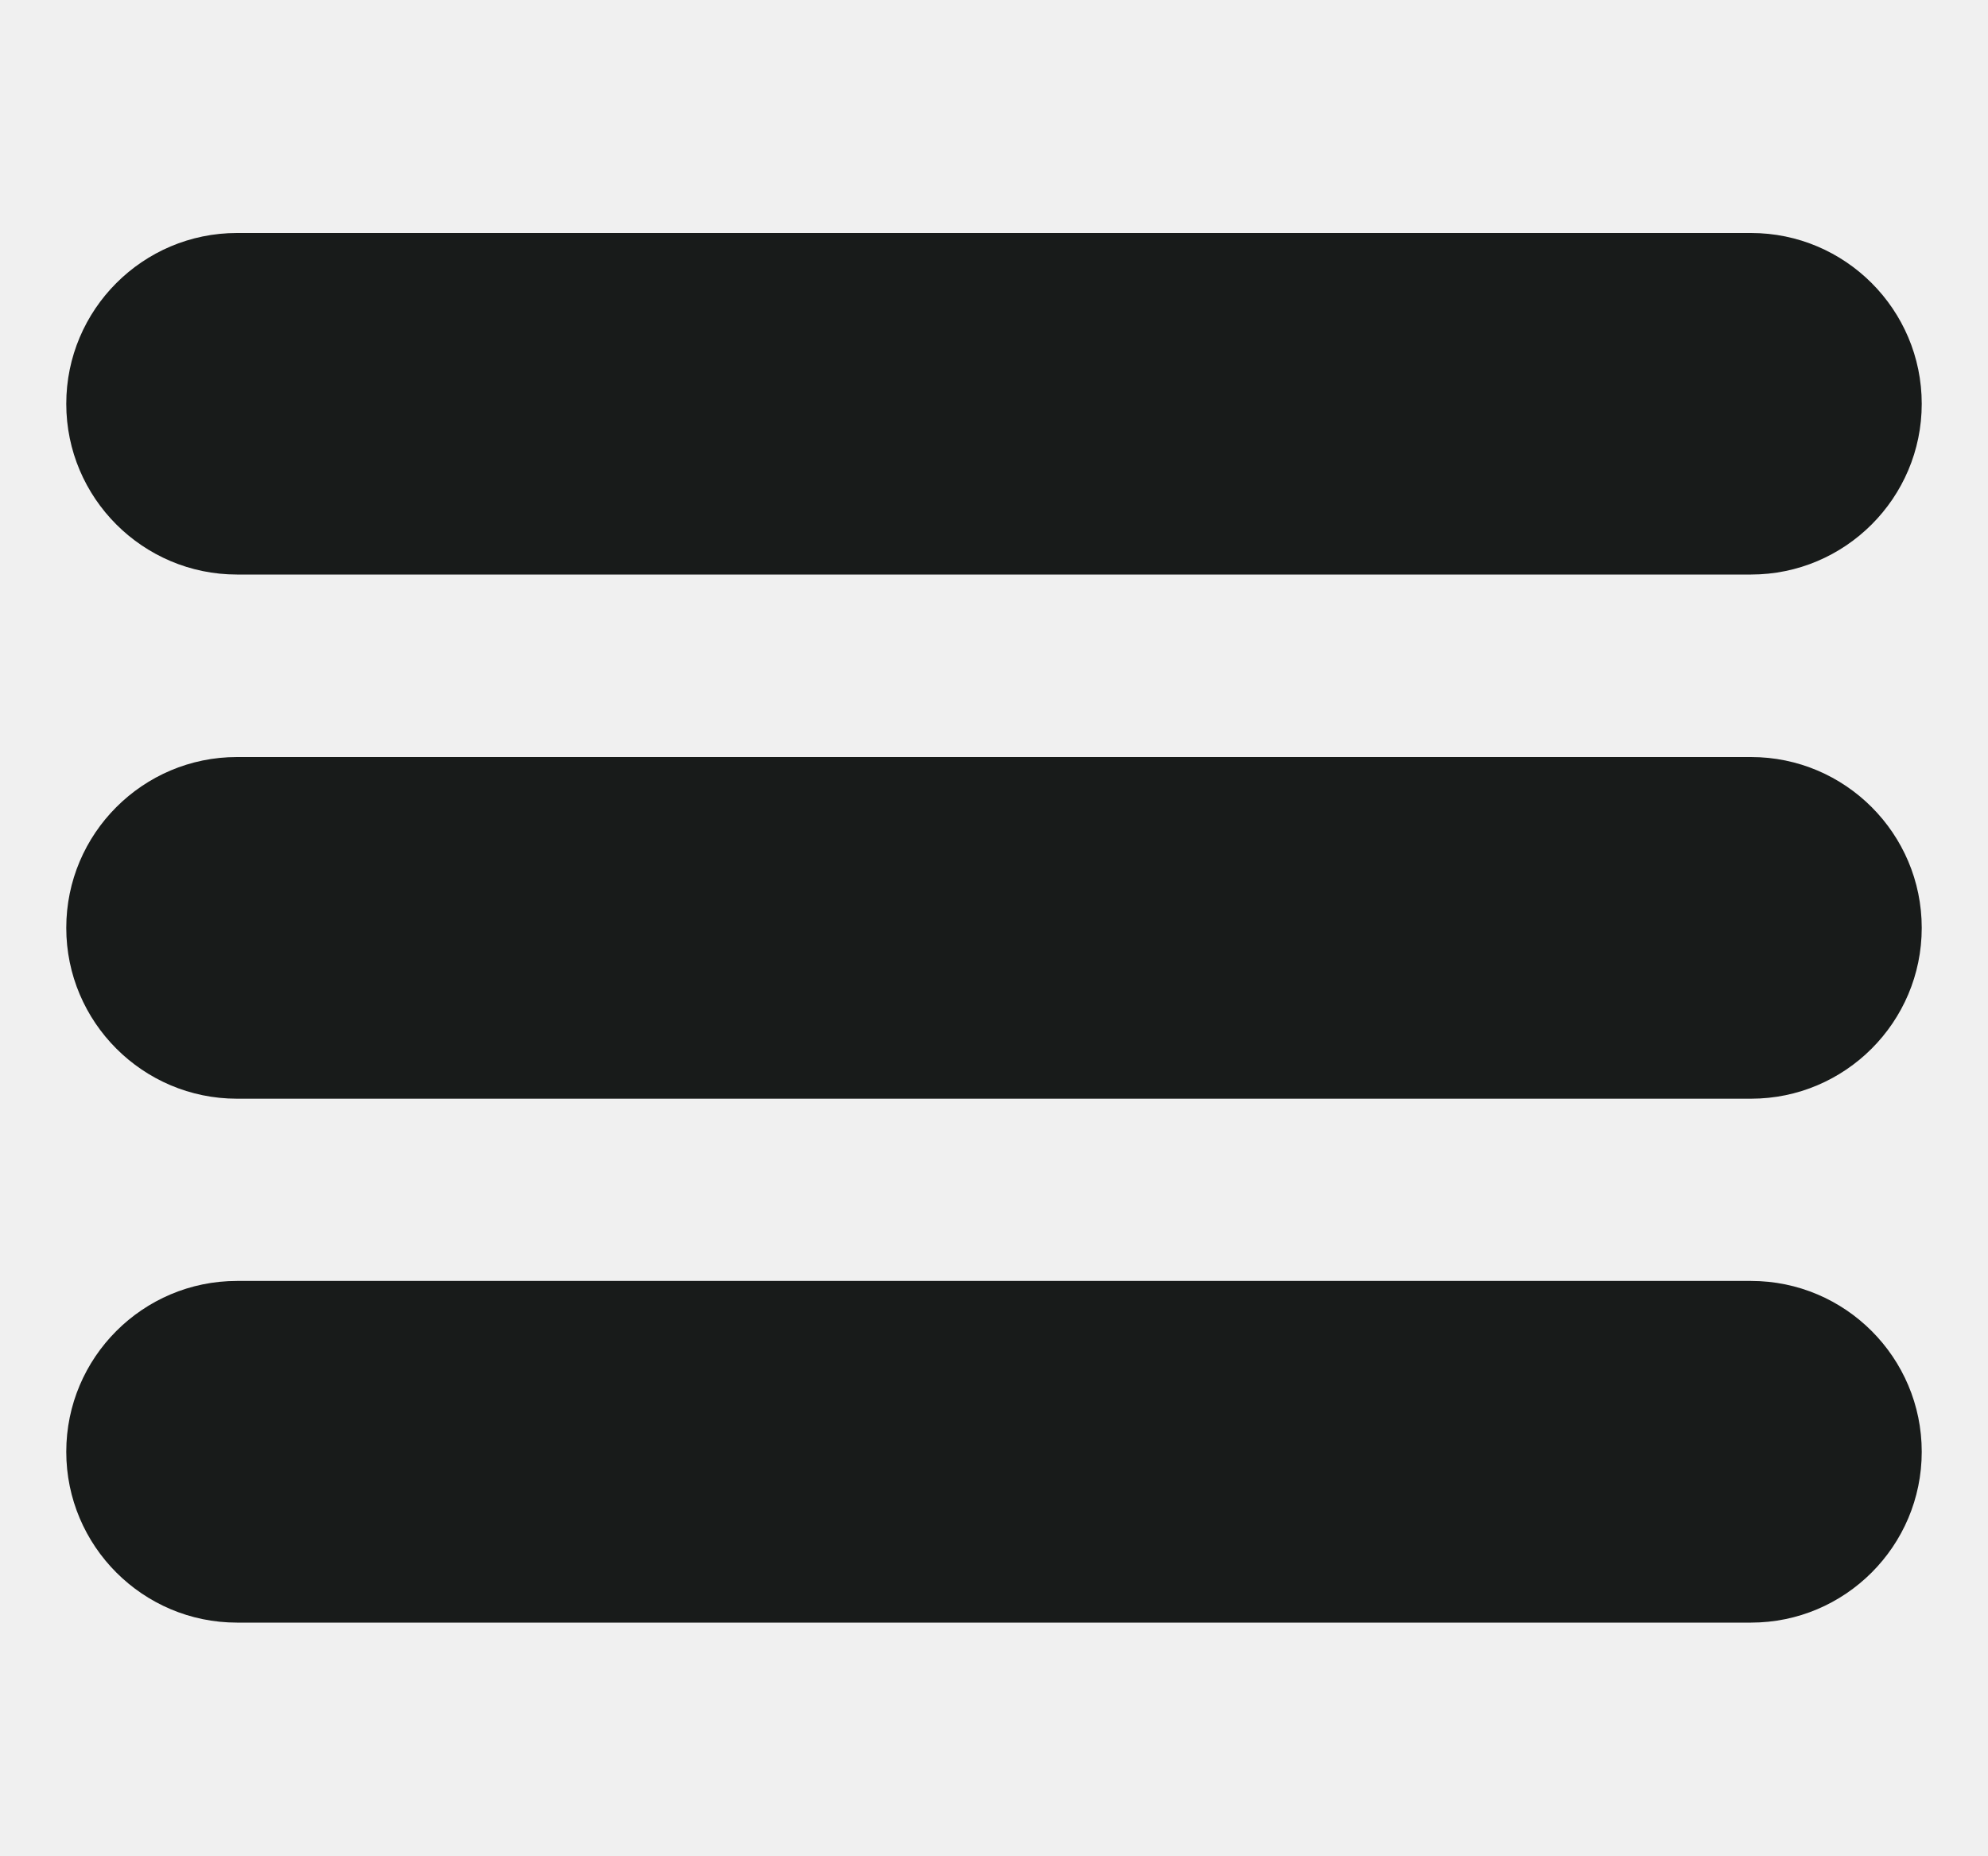
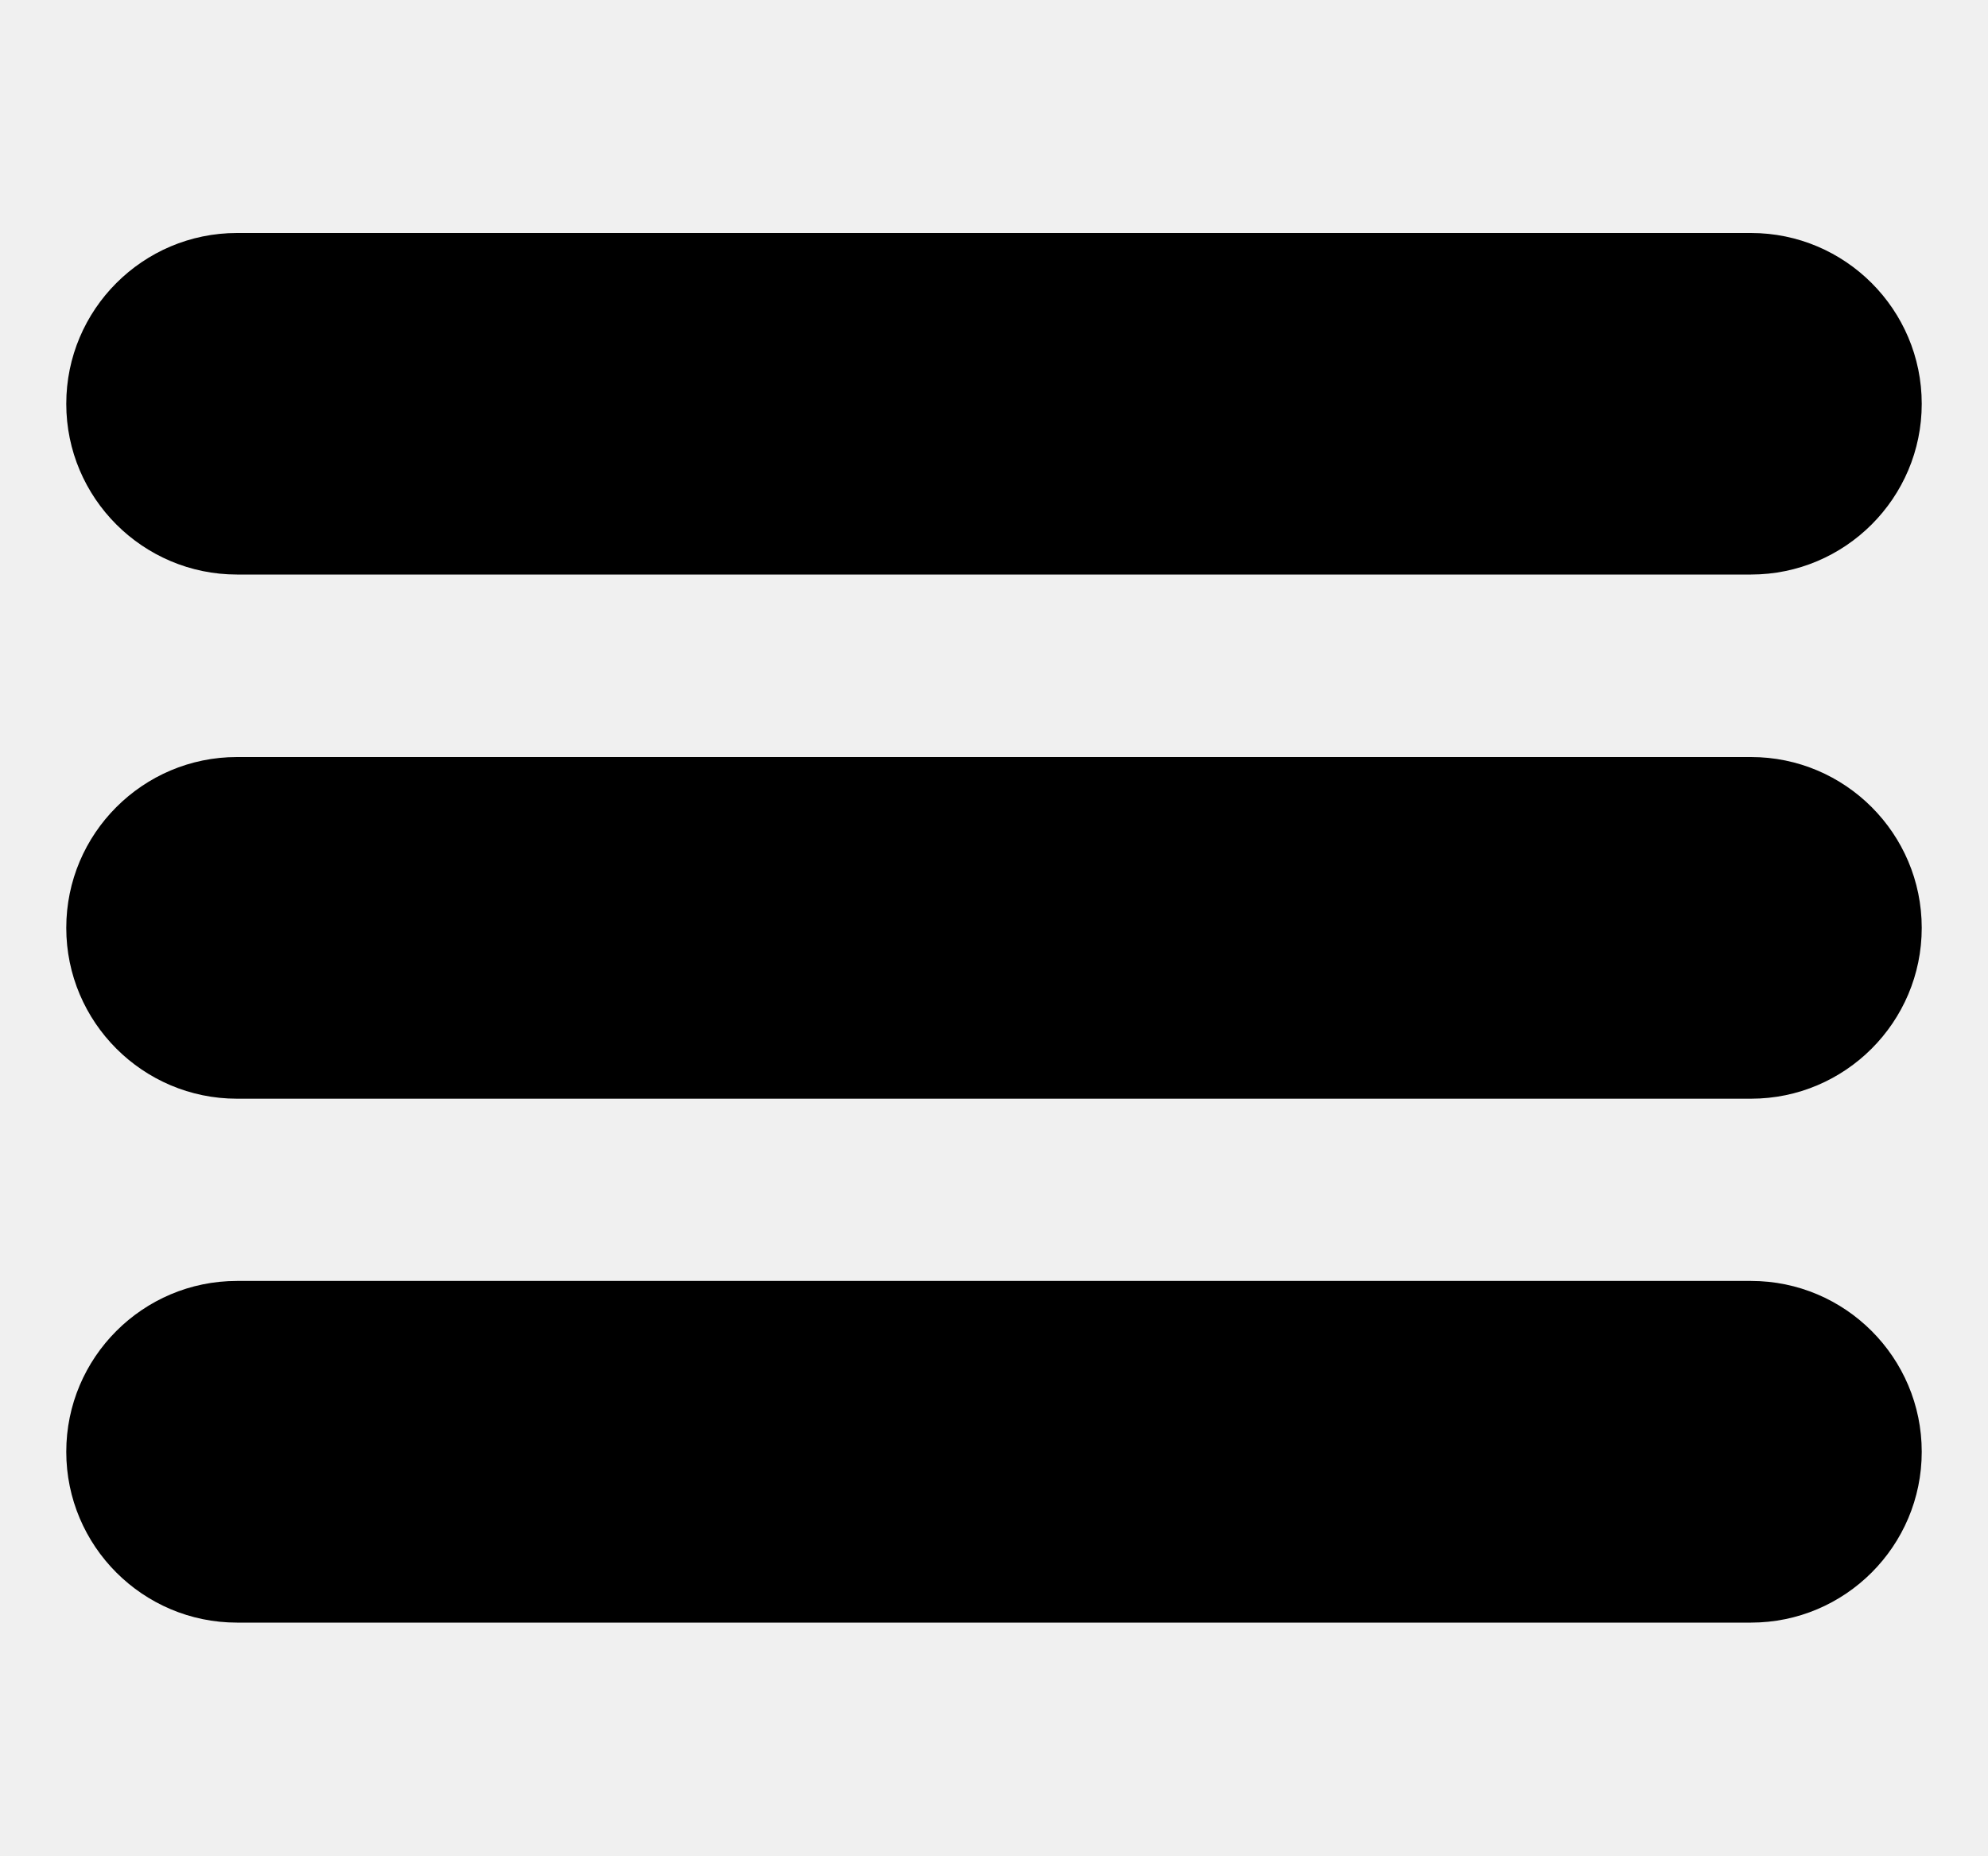
<svg xmlns="http://www.w3.org/2000/svg" width="15" height="14" viewBox="0 0 15 14" fill="none">
  <g clip-path="url(#clip0_713_25741)">
-     <path d="M13.212 1.758H1.788C1.078 1.758 0.5 2.336 0.5 3.047C0.5 3.757 1.078 4.335 1.788 4.335H13.212C13.922 4.335 14.5 3.757 14.5 3.047C14.5 2.336 13.922 1.758 13.212 1.758Z" fill="#181B1A" />
-     <path d="M13.212 5.712H1.788C1.078 5.712 0.5 6.29 0.5 7.001C0.5 7.712 1.078 8.29 1.788 8.29H13.212C13.922 8.29 14.5 7.712 14.5 7.001C14.5 6.29 13.922 5.712 13.212 5.712Z" fill="#181B1A" />
-     <path d="M13.212 9.665H1.788C1.078 9.665 0.5 10.243 0.5 10.954C0.5 11.665 1.078 12.243 1.788 12.243H13.212C13.922 12.243 14.5 11.665 14.5 10.954C14.5 10.243 13.922 9.665 13.212 9.665Z" fill="#181B1A" />
+     <path d="M13.212 1.758H1.788C1.078 1.758 0.5 2.336 0.5 3.047C0.5 3.757 1.078 4.335 1.788 4.335H13.212C13.922 4.335 14.5 3.757 14.5 3.047C14.5 2.336 13.922 1.758 13.212 1.758Z" fill="currentColor" />
+     <path d="M13.212 5.712H1.788C1.078 5.712 0.5 6.29 0.5 7.001C0.5 7.712 1.078 8.29 1.788 8.29H13.212C13.922 8.29 14.5 7.712 14.5 7.001C14.5 6.29 13.922 5.712 13.212 5.712Z" fill="currentColor" />
+     <path d="M13.212 9.665H1.788C1.078 9.665 0.5 10.243 0.5 10.954C0.5 11.665 1.078 12.243 1.788 12.243H13.212C13.922 12.243 14.5 11.665 14.5 10.954C14.5 10.243 13.922 9.665 13.212 9.665Z" fill="currentColor" />
  </g>
  <defs>
    <clipPath id="clip0_713_25741">
      <rect width="14" height="14" fill="white" transform="translate(0.5)" />
    </clipPath>
  </defs>
</svg>
